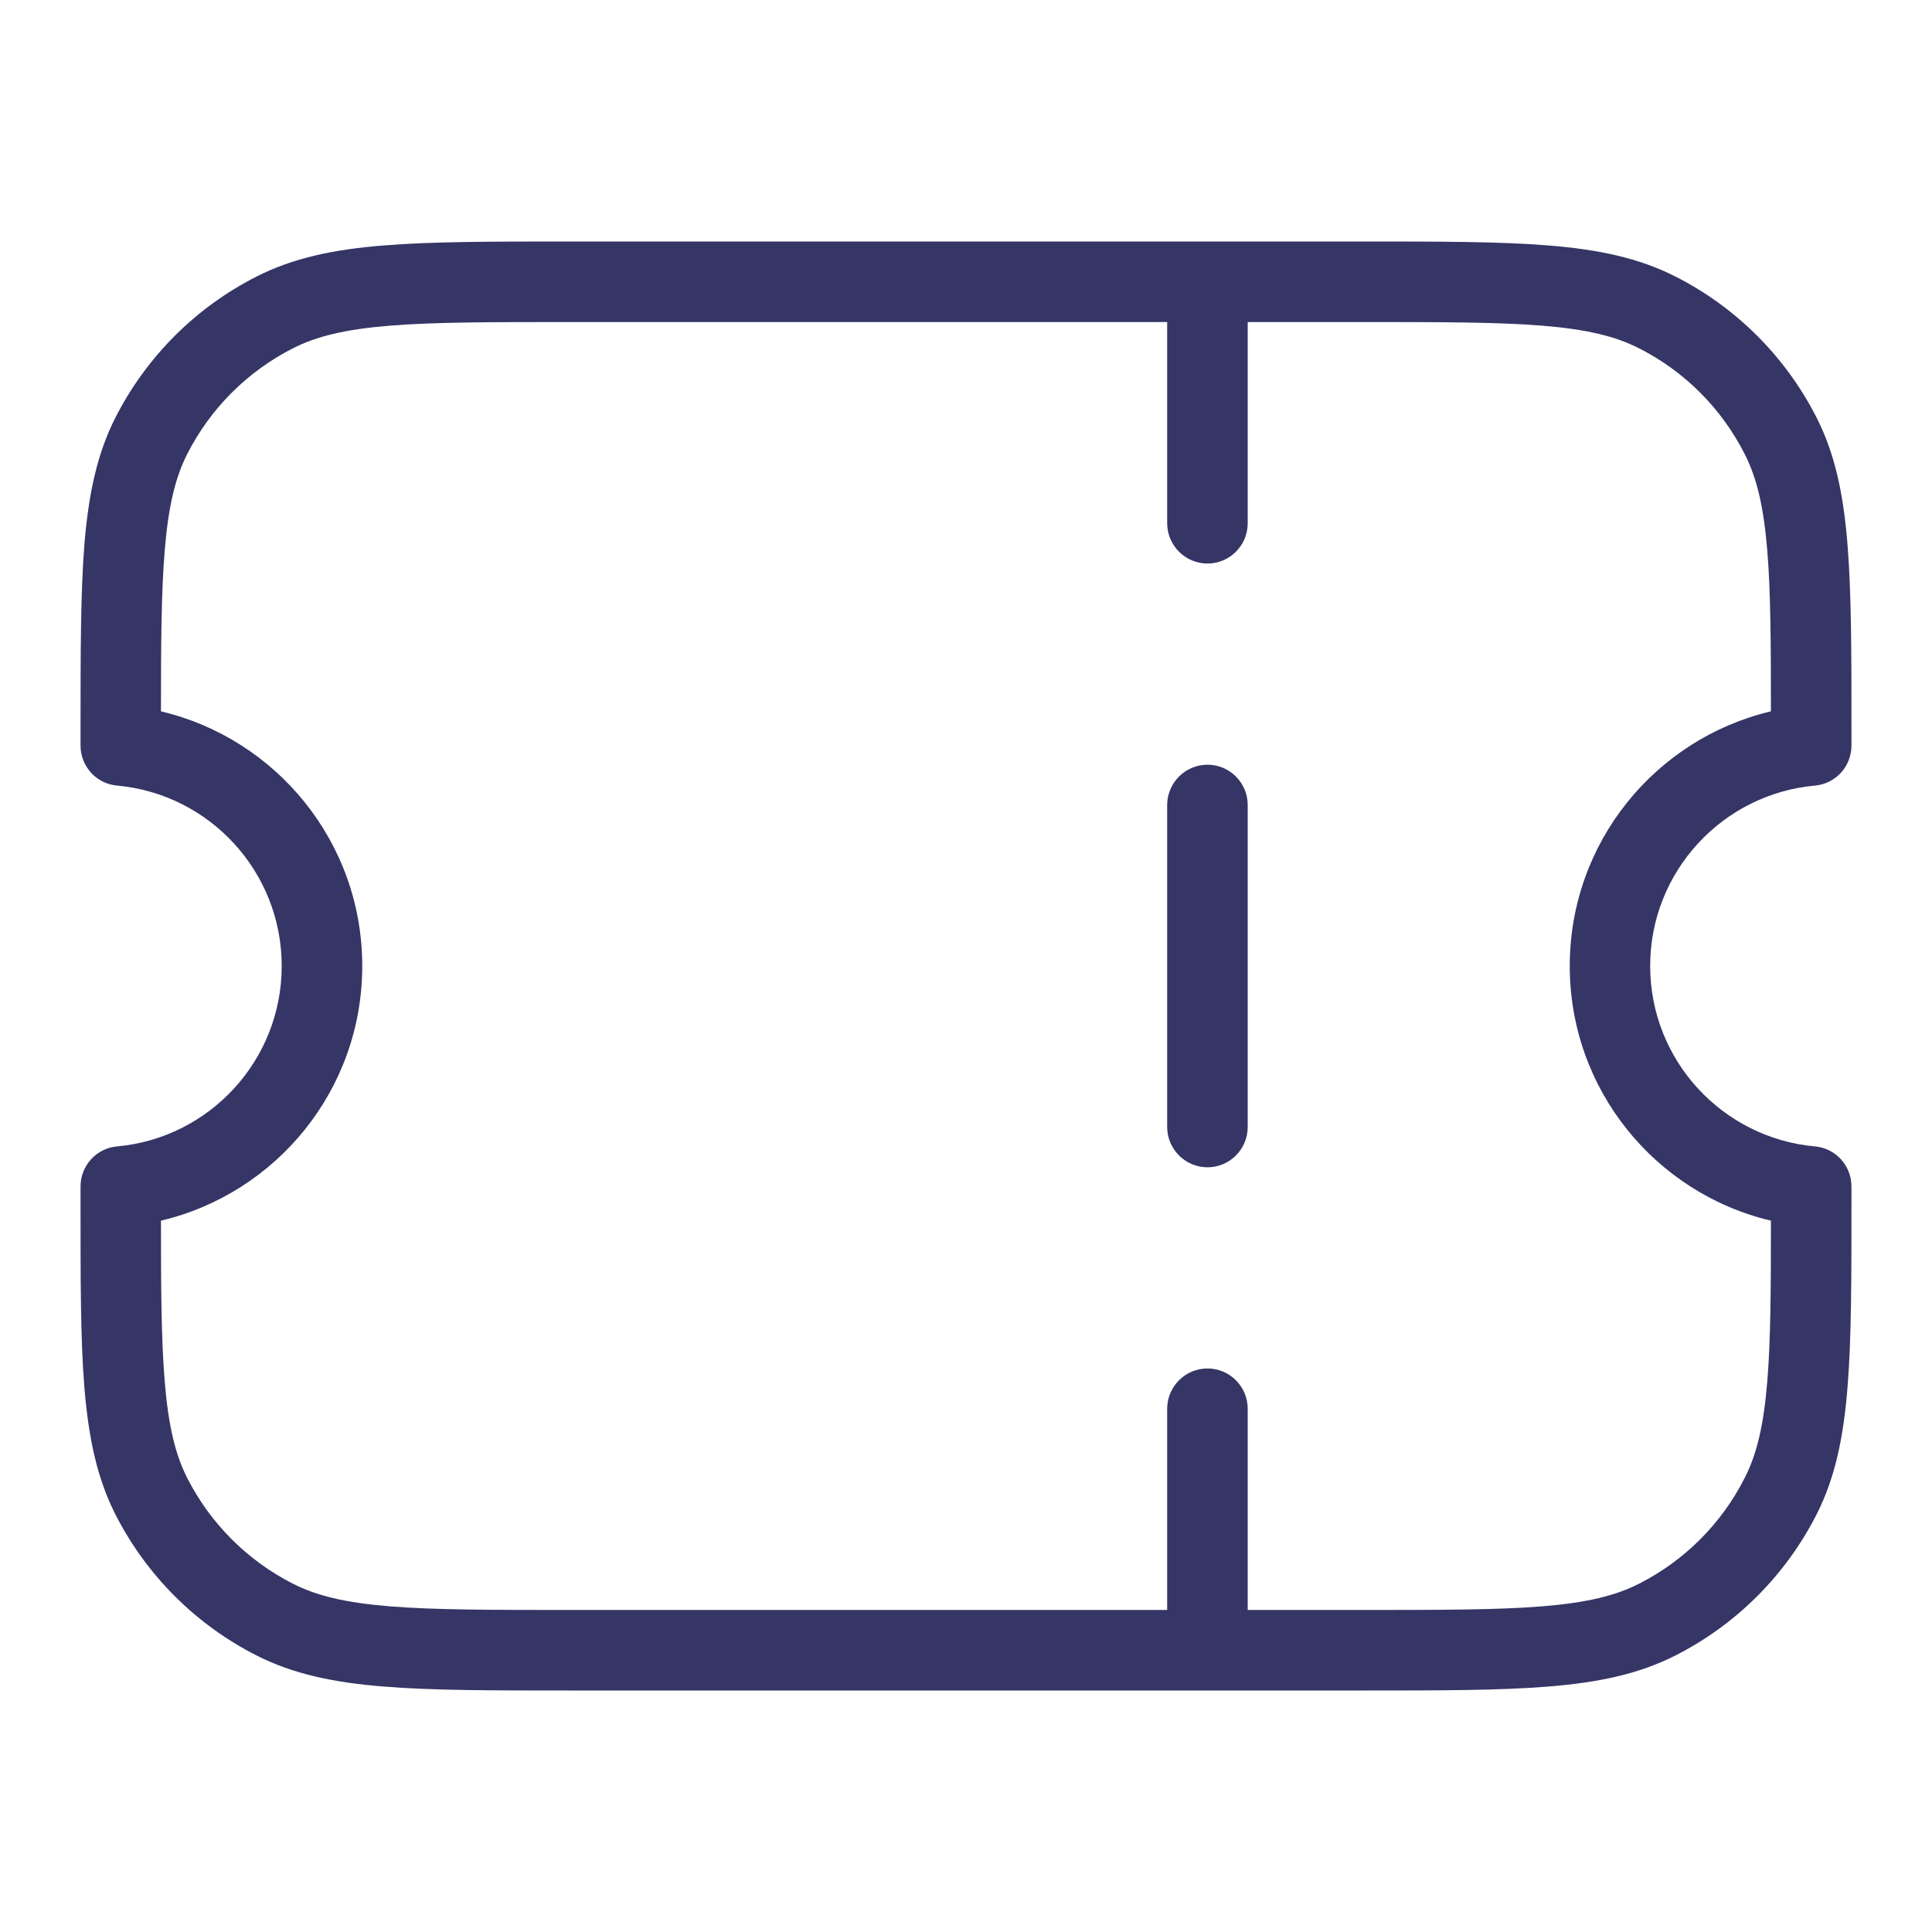
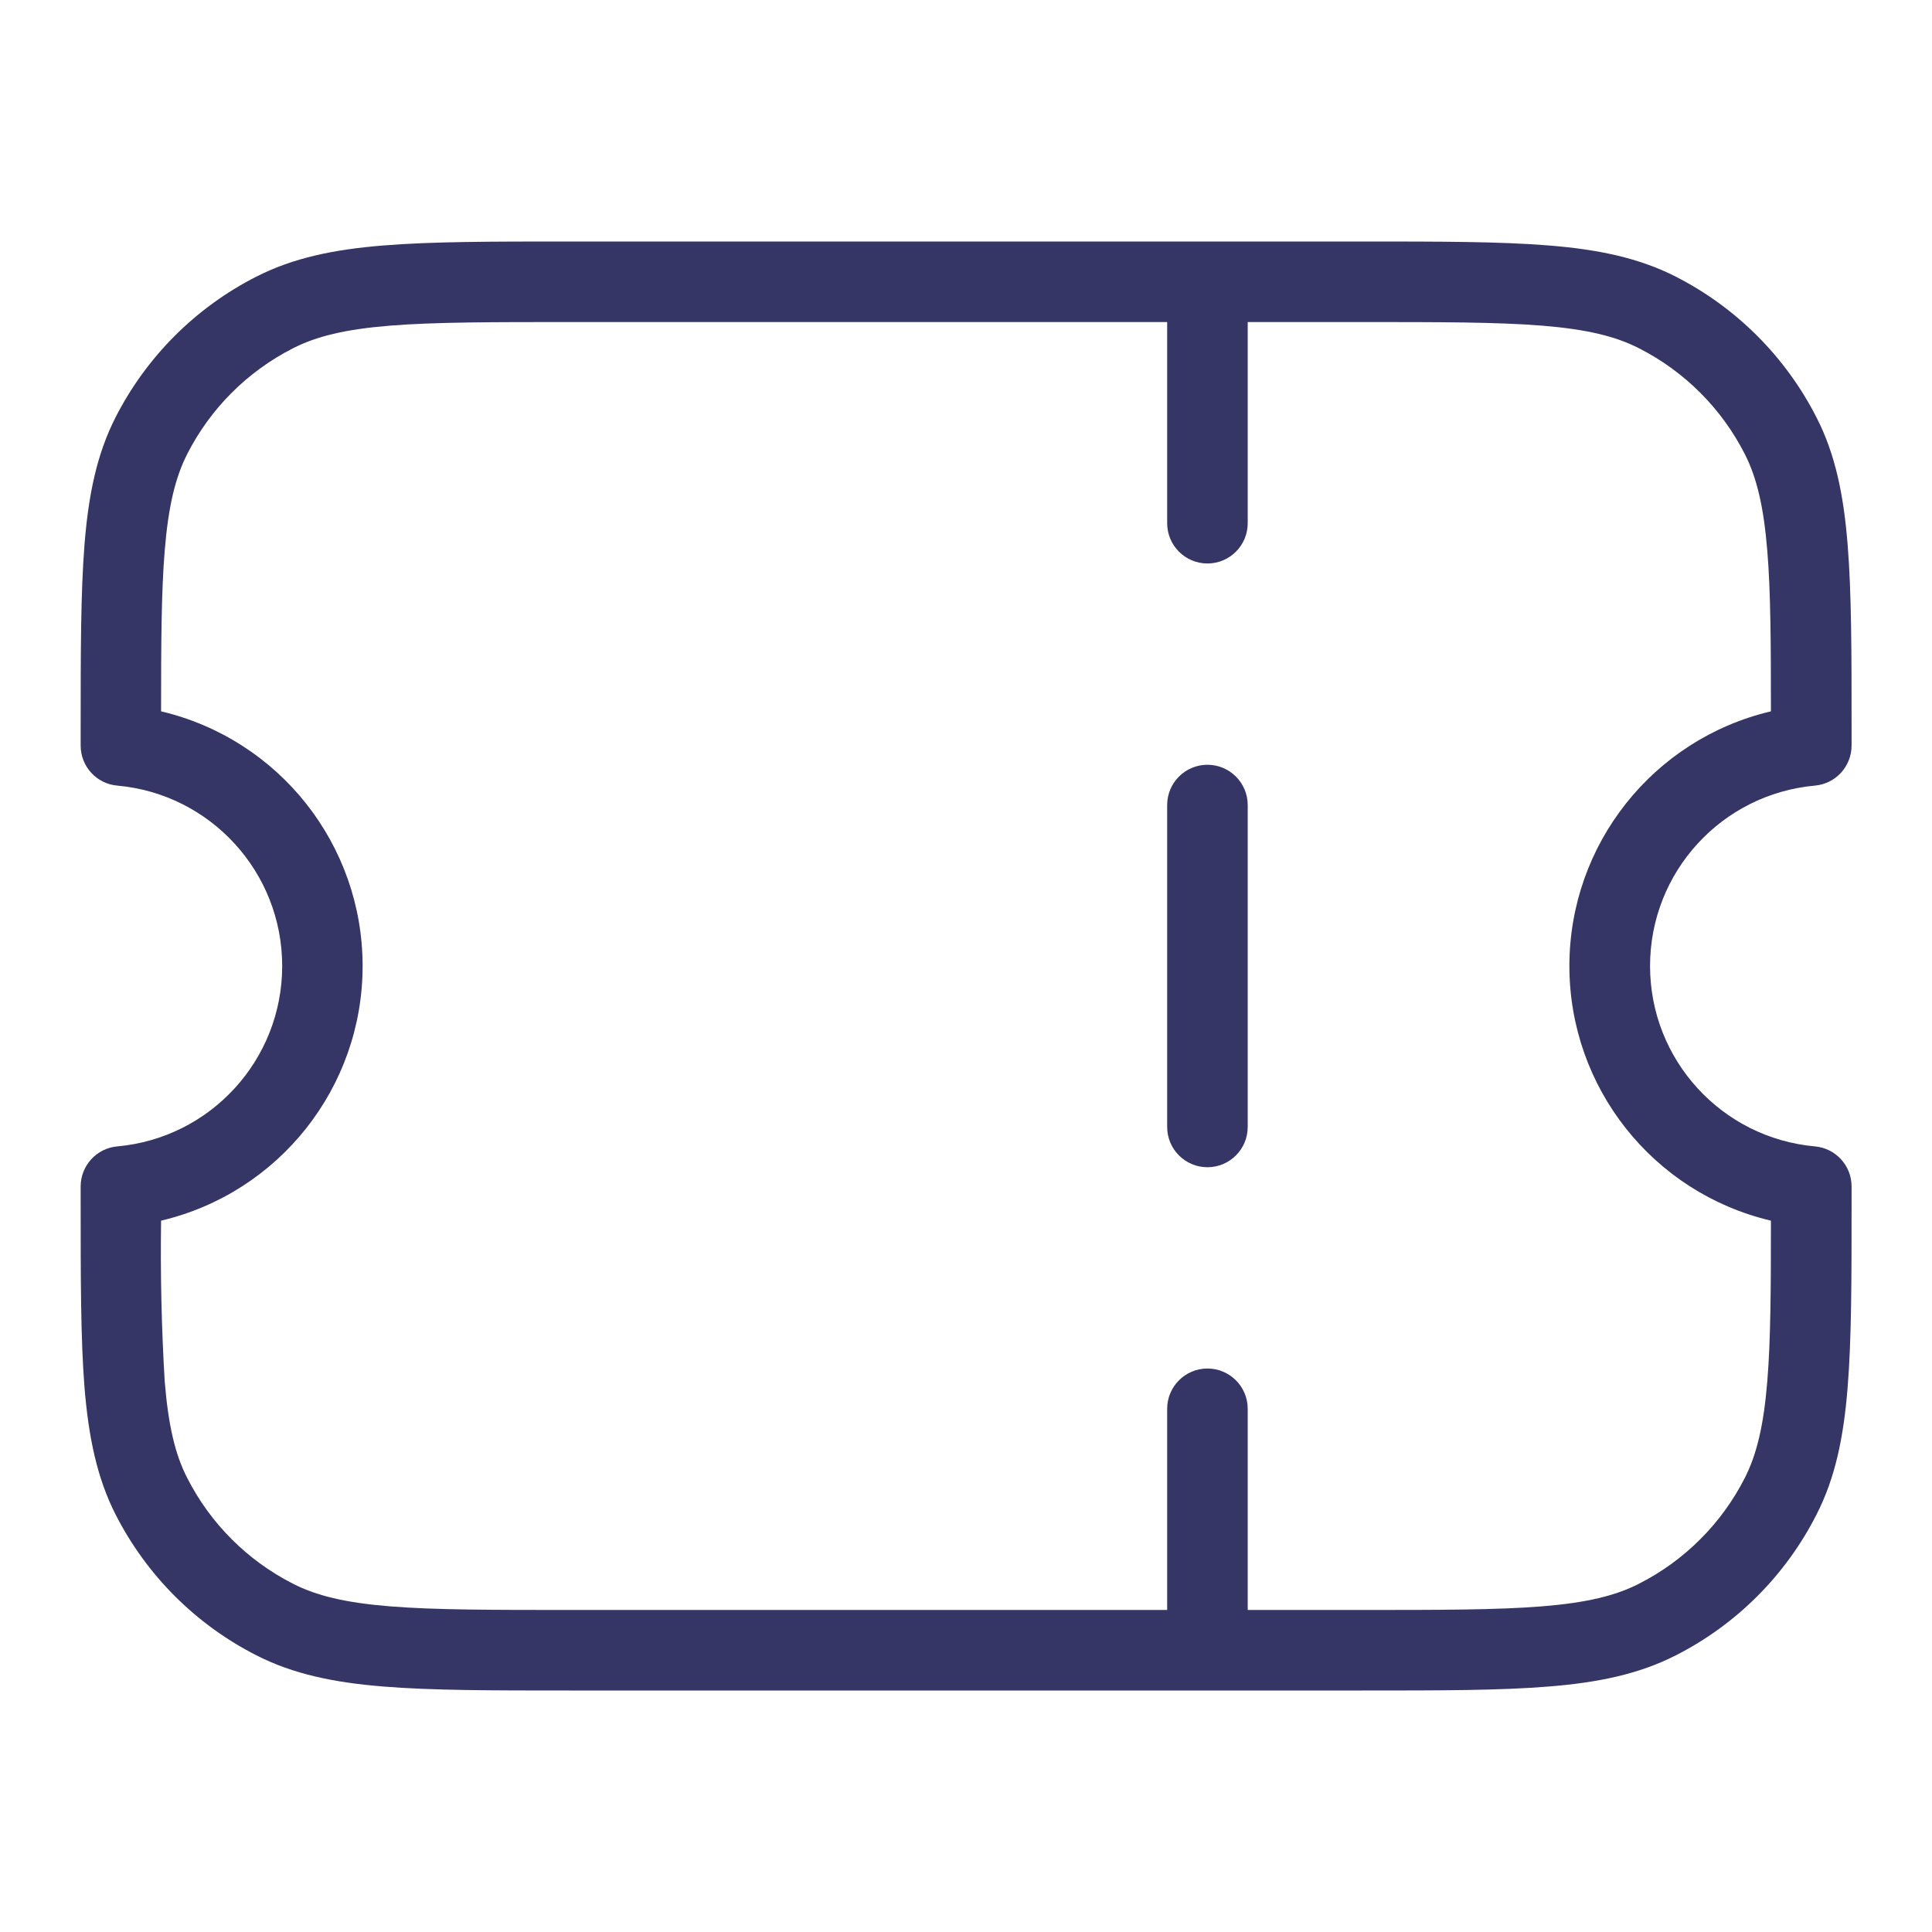
- <svg xmlns="http://www.w3.org/2000/svg" width="16" height="16" viewBox="0 0 16 16" fill="none">
-   <path d="M10.333 6.667C10.333 6.483 10.184 6.333 10 6.333C9.816 6.333 9.666 6.483 9.666 6.667V9.333C9.666 9.517 9.816 9.667 10 9.667C10.184 9.667 10.333 9.517 10.333 9.333V6.667Z" fill="#353566" />
-   <path fill-rule="evenodd" clip-rule="evenodd" d="M4.718 2C4.077 2 3.576 2 3.174 2.033C2.764 2.066 2.427 2.136 2.123 2.291C1.621 2.546 1.213 2.954 0.957 3.456C0.802 3.76 0.733 4.097 0.699 4.507C0.667 4.91 0.667 5.411 0.667 6.052V6.174C0.667 6.347 0.798 6.491 0.97 6.506C1.734 6.575 2.333 7.218 2.333 8C2.333 8.782 1.734 9.425 0.97 9.494C0.798 9.509 0.667 9.653 0.667 9.826V9.948C0.667 10.589 0.666 11.09 0.699 11.493C0.733 11.903 0.802 12.24 0.957 12.544C1.213 13.046 1.621 13.454 2.123 13.709C2.427 13.864 2.764 13.934 3.174 13.967C3.576 14 4.077 14 4.718 14H11.281C11.922 14 12.424 14 12.826 13.967C13.236 13.934 13.573 13.864 13.877 13.709C14.379 13.454 14.787 13.046 15.043 12.544C15.198 12.24 15.267 11.903 15.3 11.493C15.333 11.09 15.333 10.589 15.333 9.948V9.826C15.333 9.653 15.202 9.509 15.03 9.494C14.266 9.425 13.666 8.782 13.666 8C13.666 7.218 14.266 6.575 15.03 6.506C15.202 6.491 15.333 6.347 15.333 6.174V6.052C15.333 5.411 15.333 4.91 15.3 4.507C15.267 4.097 15.198 3.76 15.043 3.456C14.787 2.954 14.379 2.546 13.877 2.291C13.573 2.136 13.236 2.066 12.826 2.033C12.424 2 11.922 2 11.281 2H4.718ZM9.666 2.667V4.333C9.666 4.517 9.816 4.667 10 4.667C10.184 4.667 10.333 4.517 10.333 4.333V2.667H11.267C11.925 2.667 12.399 2.667 12.772 2.697C13.14 2.727 13.38 2.785 13.575 2.885C13.951 3.076 14.257 3.382 14.448 3.759C14.548 3.953 14.606 4.193 14.636 4.561C14.664 4.9 14.666 5.322 14.666 5.891C13.711 6.117 13 6.975 13 8C13 9.025 13.711 9.883 14.666 10.109C14.666 10.678 14.664 11.1 14.636 11.439C14.606 11.807 14.548 12.047 14.448 12.241C14.257 12.618 13.951 12.924 13.575 13.115C13.38 13.215 13.14 13.273 12.772 13.303C12.399 13.333 11.925 13.333 11.267 13.333H10.333V11.667C10.333 11.483 10.184 11.333 10 11.333C9.816 11.333 9.666 11.483 9.666 11.667V13.333H4.733C4.074 13.333 3.6 13.333 3.228 13.303C2.859 13.273 2.62 13.215 2.425 13.115C2.049 12.924 1.743 12.618 1.551 12.241C1.452 12.047 1.394 11.807 1.364 11.439C1.336 11.1 1.333 10.678 1.333 10.109C2.289 9.883 3 9.025 3 8C3 6.975 2.289 6.117 1.333 5.891C1.333 5.322 1.336 4.9 1.364 4.561C1.394 4.193 1.452 3.953 1.551 3.759C1.743 3.382 2.049 3.076 2.425 2.885C2.62 2.785 2.859 2.727 3.228 2.697C3.6 2.667 4.074 2.667 4.733 2.667H9.666Z" fill="#353566" />
+ <svg xmlns="http://www.w3.org/2000/svg" width="16" height="16" fill="none" viewBox="0 0 16 16">
+   <path fill="#353566" d="M10.333 6.667a.333.333 0 0 0-.667 0v2.666a.333.333 0 1 0 .667 0z" />
+   <path fill="#353566" fill-rule="evenodd" d="M4.718 2c-.64 0-1.142 0-1.544.033-.41.033-.747.103-1.051.258-.502.255-.91.663-1.166 1.165C.802 3.76.733 4.097.7 4.507c-.032.403-.032.904-.032 1.545v.122c0 .173.131.317.303.332a1.5 1.5 0 0 1 0 2.988.333.333 0 0 0-.303.332v.122c0 .641 0 1.142.032 1.545.034.41.103.747.258 1.051.256.502.664.91 1.166 1.165.304.155.64.225 1.05.258.403.033.904.033 1.545.033h6.563c.641 0 1.143 0 1.545-.033.41-.033.747-.103 1.051-.258.502-.255.91-.663 1.165-1.165.156-.304.225-.641.258-1.051.033-.403.033-.904.033-1.545v-.122a.333.333 0 0 0-.303-.332 1.5 1.5 0 0 1 0-2.988.333.333 0 0 0 .303-.332v-.122c0-.641 0-1.142-.033-1.545-.033-.41-.102-.747-.258-1.051a2.67 2.67 0 0 0-1.165-1.165c-.304-.155-.641-.225-1.05-.258C12.423 2 11.921 2 11.28 2zm4.948.667v1.666a.333.333 0 1 0 .667 0V2.667h.934c.658 0 1.133 0 1.505.03.368.03.608.088.803.188a2 2 0 0 1 .874.874c.099.194.157.434.187.802.028.339.03.761.03 1.33a2.167 2.167 0 0 0 0 4.218c0 .569-.002.991-.03 1.33-.03.368-.088.608-.187.802a2 2 0 0 1-.874.874c-.195.1-.435.158-.803.188-.373.03-.847.03-1.505.03h-.934v-1.666a.333.333 0 0 0-.667 0v1.666H4.733c-.659 0-1.133 0-1.505-.03-.369-.03-.608-.088-.803-.188a2 2 0 0 1-.874-.874c-.1-.194-.157-.434-.187-.802a18 18 0 0 1-.03-1.33 2.167 2.167 0 0 0 0-4.218c0-.569.002-.991.03-1.33.03-.368.088-.608.187-.802a2 2 0 0 1 .874-.874c.195-.1.434-.158.803-.188.372-.03.846-.03 1.505-.03z" clip-rule="evenodd" />
</svg>
